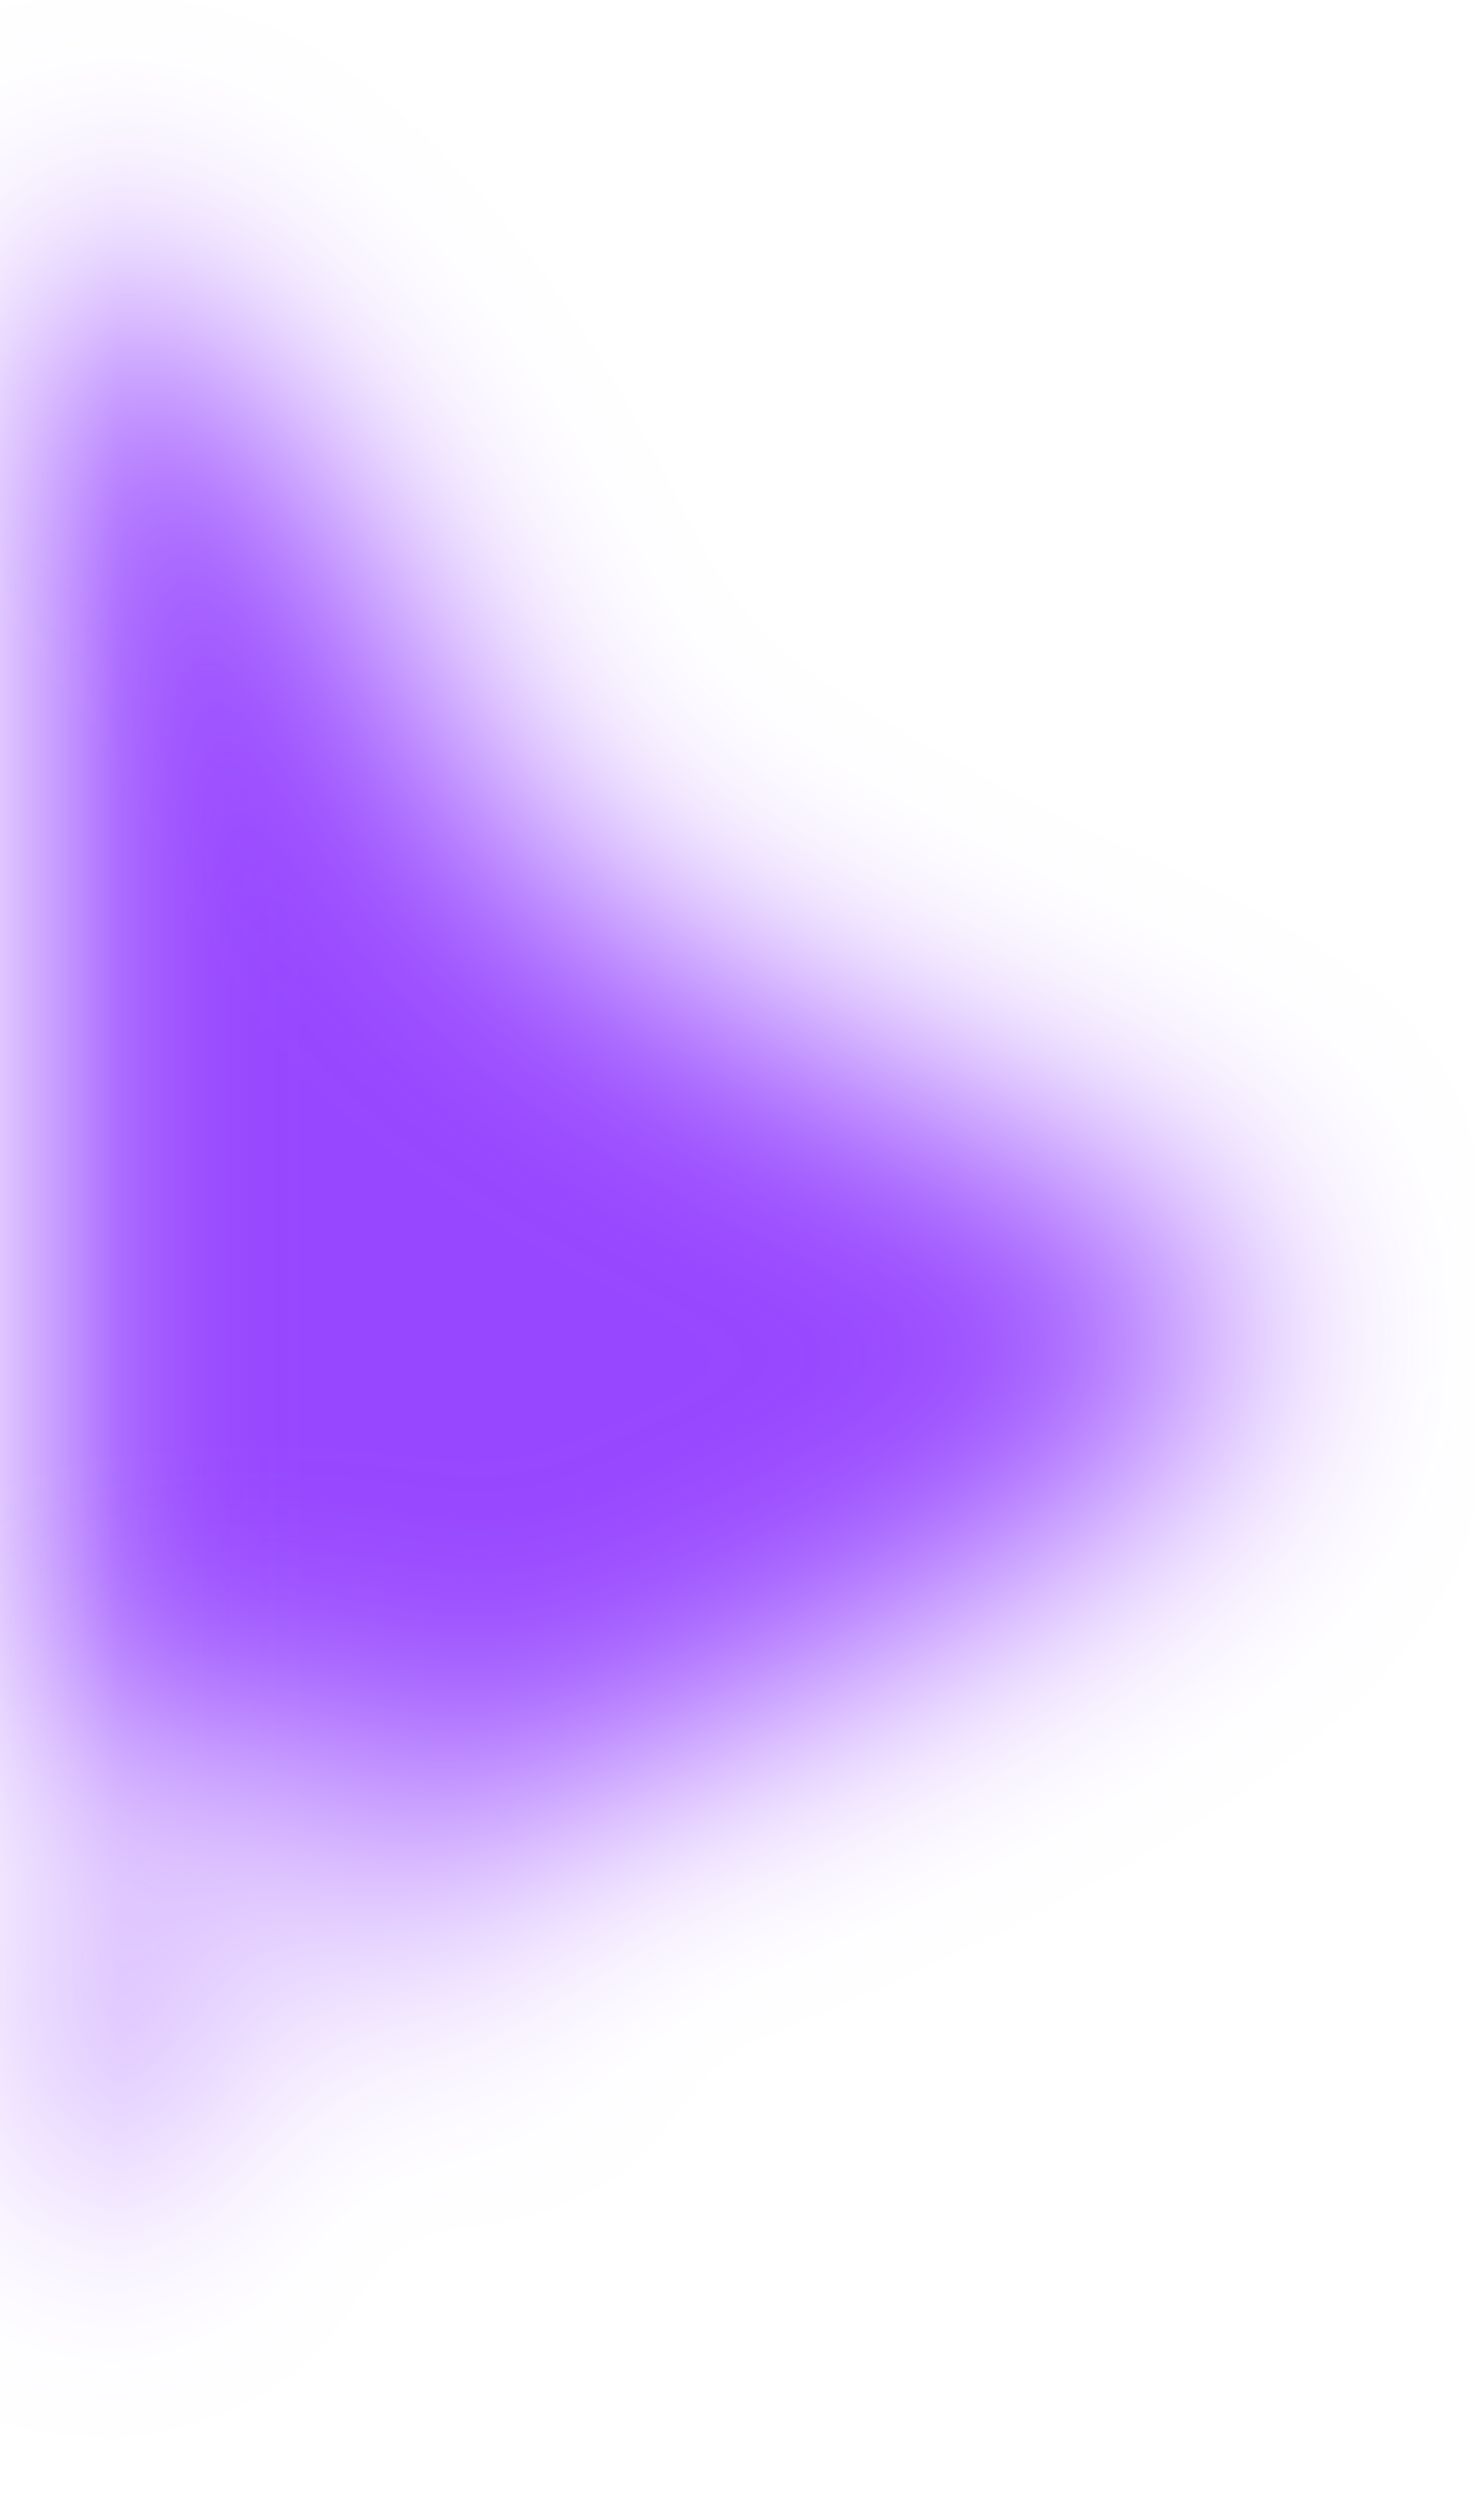
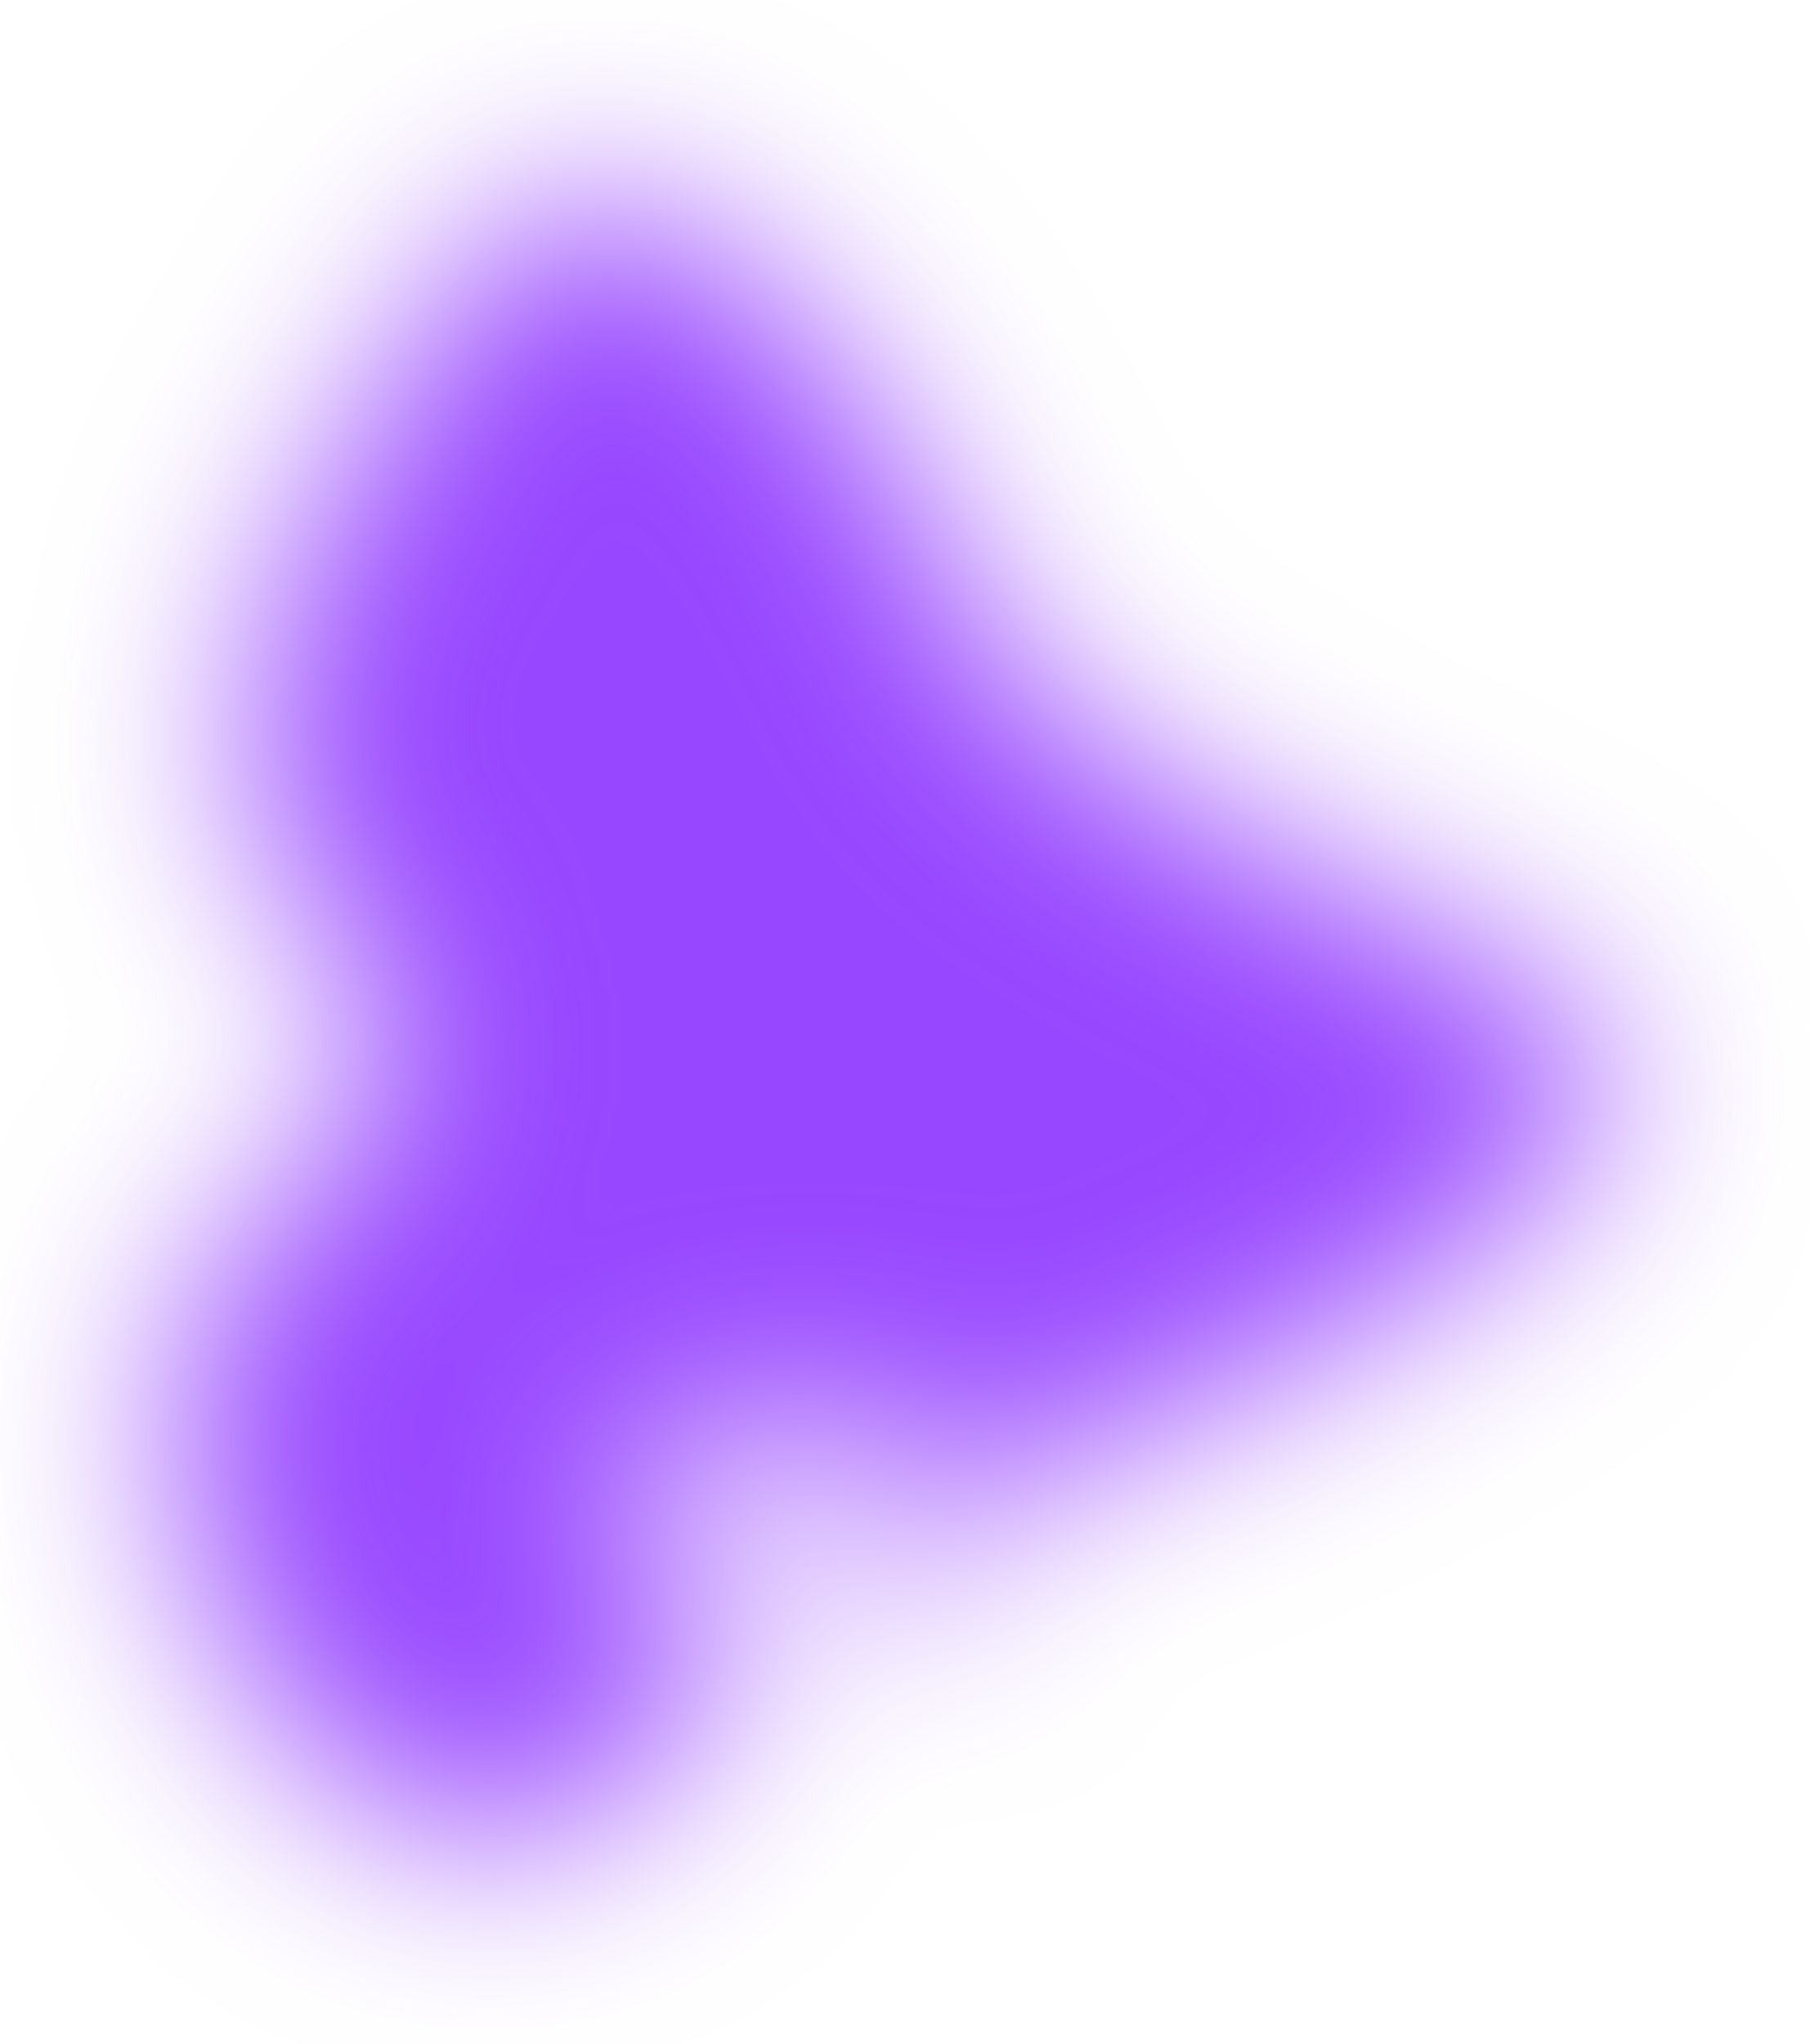
- <svg xmlns="http://www.w3.org/2000/svg" width="553" height="935" viewBox="0 0 553 935" fill="none">
-   <g filter="url(#filter0_f_105_313)">
-     <path d="M163.108 685.735C146.329 691.78 130.14 697.314 114.971 702.247C9.544 719.133 102.995 703.741 142.471 732.107C161.937 746.095 173.875 714.304 163.108 685.735C332.893 624.568 563.095 511.103 408.195 439.824C195.434 341.92 187.194 319.354 154.979 247.906C122.764 176.459 11.021 21.294 -65.31 132.602C-141.64 243.911 -163.148 294.807 -160.117 362.683C-157.086 430.558 -26.752 459.169 -150.337 554.314C-273.922 649.459 -112.995 934.218 20.5 811.17C153.995 688.123 -107.579 721.564 41.443 661.069C116.981 630.404 152.041 656.368 163.108 685.735Z" fill="#9747FF" />
+ <svg xmlns="http://www.w3.org/2000/svg" width="827" height="934" viewBox="0 0 827 934" fill="none">
+   <g filter="url(#filter0_f_97220_3818)">
+     <path d="M437.665 685.123C420.886 691.167 404.697 696.702 389.528 701.634C284.1 718.52 377.551 703.128 417.027 731.494C436.493 745.482 448.432 713.692 437.665 685.123C607.45 623.955 837.652 510.49 682.751 439.211C469.99 341.307 461.751 318.741 429.536 247.294C397.32 175.846 285.578 20.681 209.247 131.989C132.916 243.298 111.409 294.194 114.44 362.07C117.471 429.945 247.805 458.556 124.219 553.701C0.634 648.846 161.562 933.605 295.057 810.557C428.551 687.51 166.978 720.951 315.999 660.456C391.537 629.791 426.597 655.755 437.665 685.123Z" fill="#9747FF" />
  </g>
  <defs>
-     <filter id="filter0_f_105_313" x="-287.557" y="0.613" width="839.942" height="933.897" filterUnits="userSpaceOnUse" color-interpolation-filters="sRGB">
+     <filter id="filter0_f_97220_3818" x="-13" y="0" width="839.942" height="933.896" filterUnits="userSpaceOnUse" color-interpolation-filters="sRGB">
      <feFlood flood-opacity="0" result="BackgroundImageFix" />
      <feBlend mode="normal" in="SourceGraphic" in2="BackgroundImageFix" result="shape" />
-       <feGaussianBlur stdDeviation="46.5" result="effect1_foregroundBlur_105_313" />
+       <feGaussianBlur stdDeviation="46.5" result="effect1_foregroundBlur_97220_3818" />
    </filter>
  </defs>
</svg>
